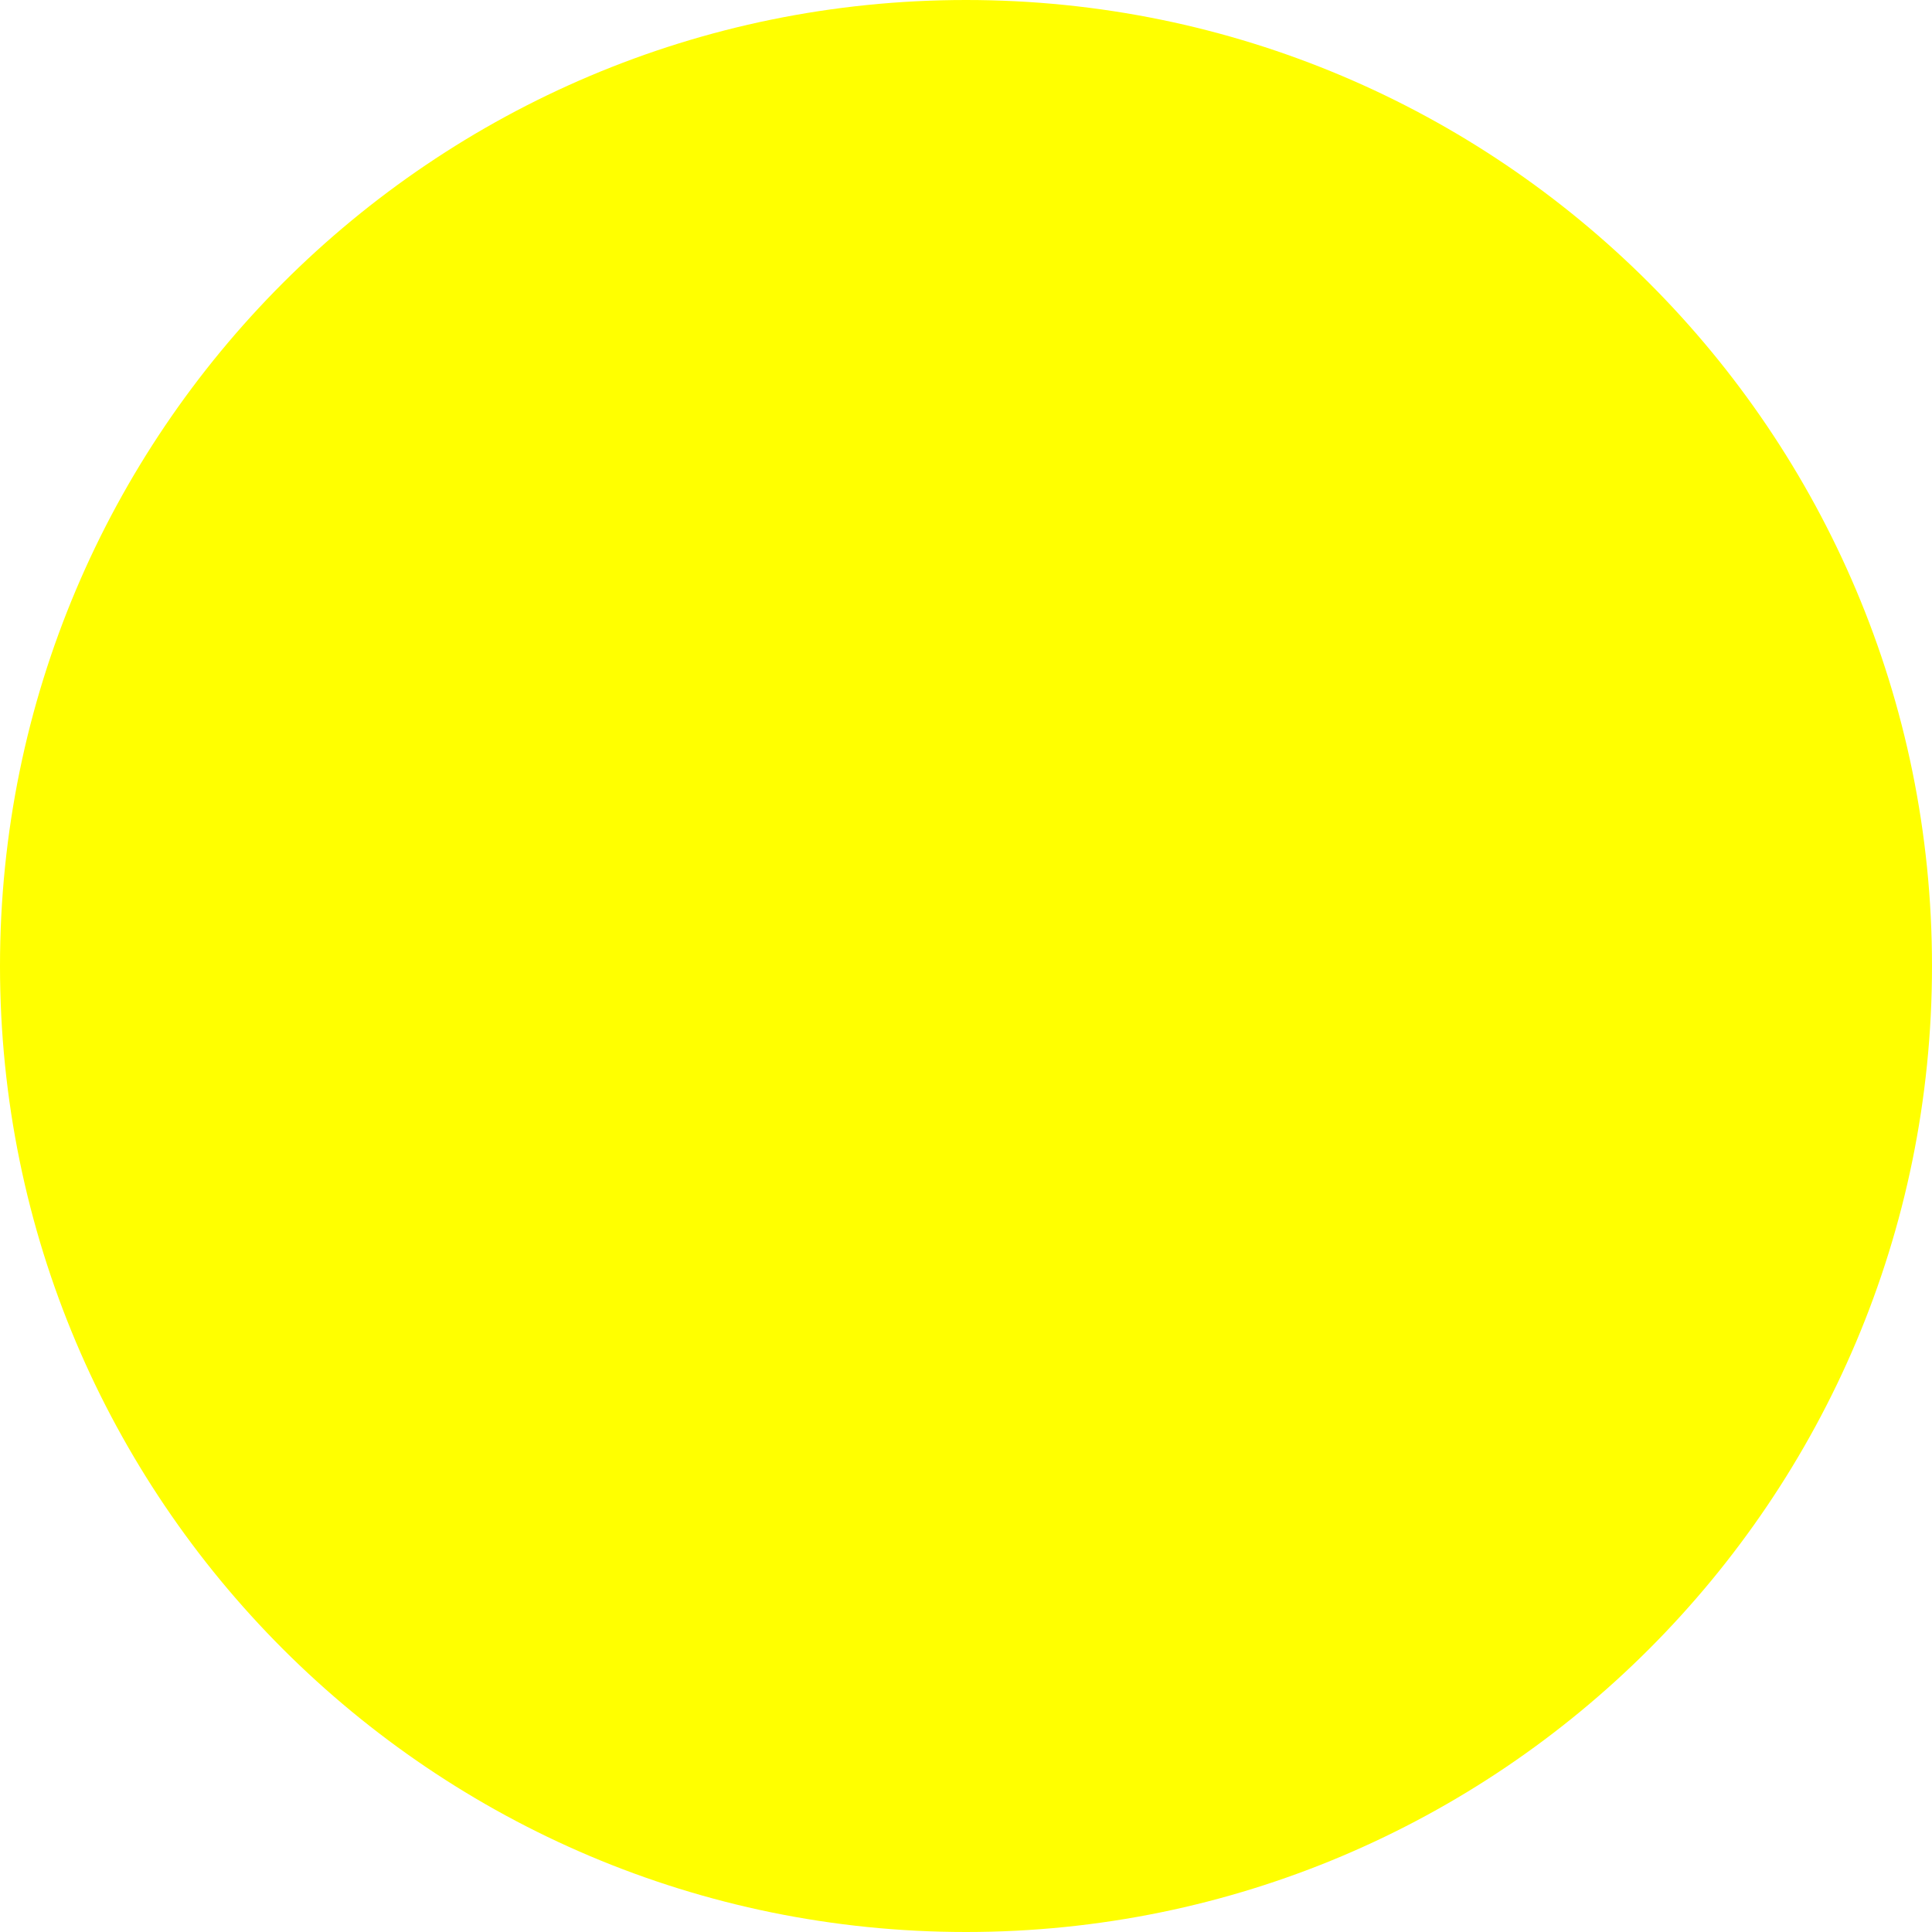
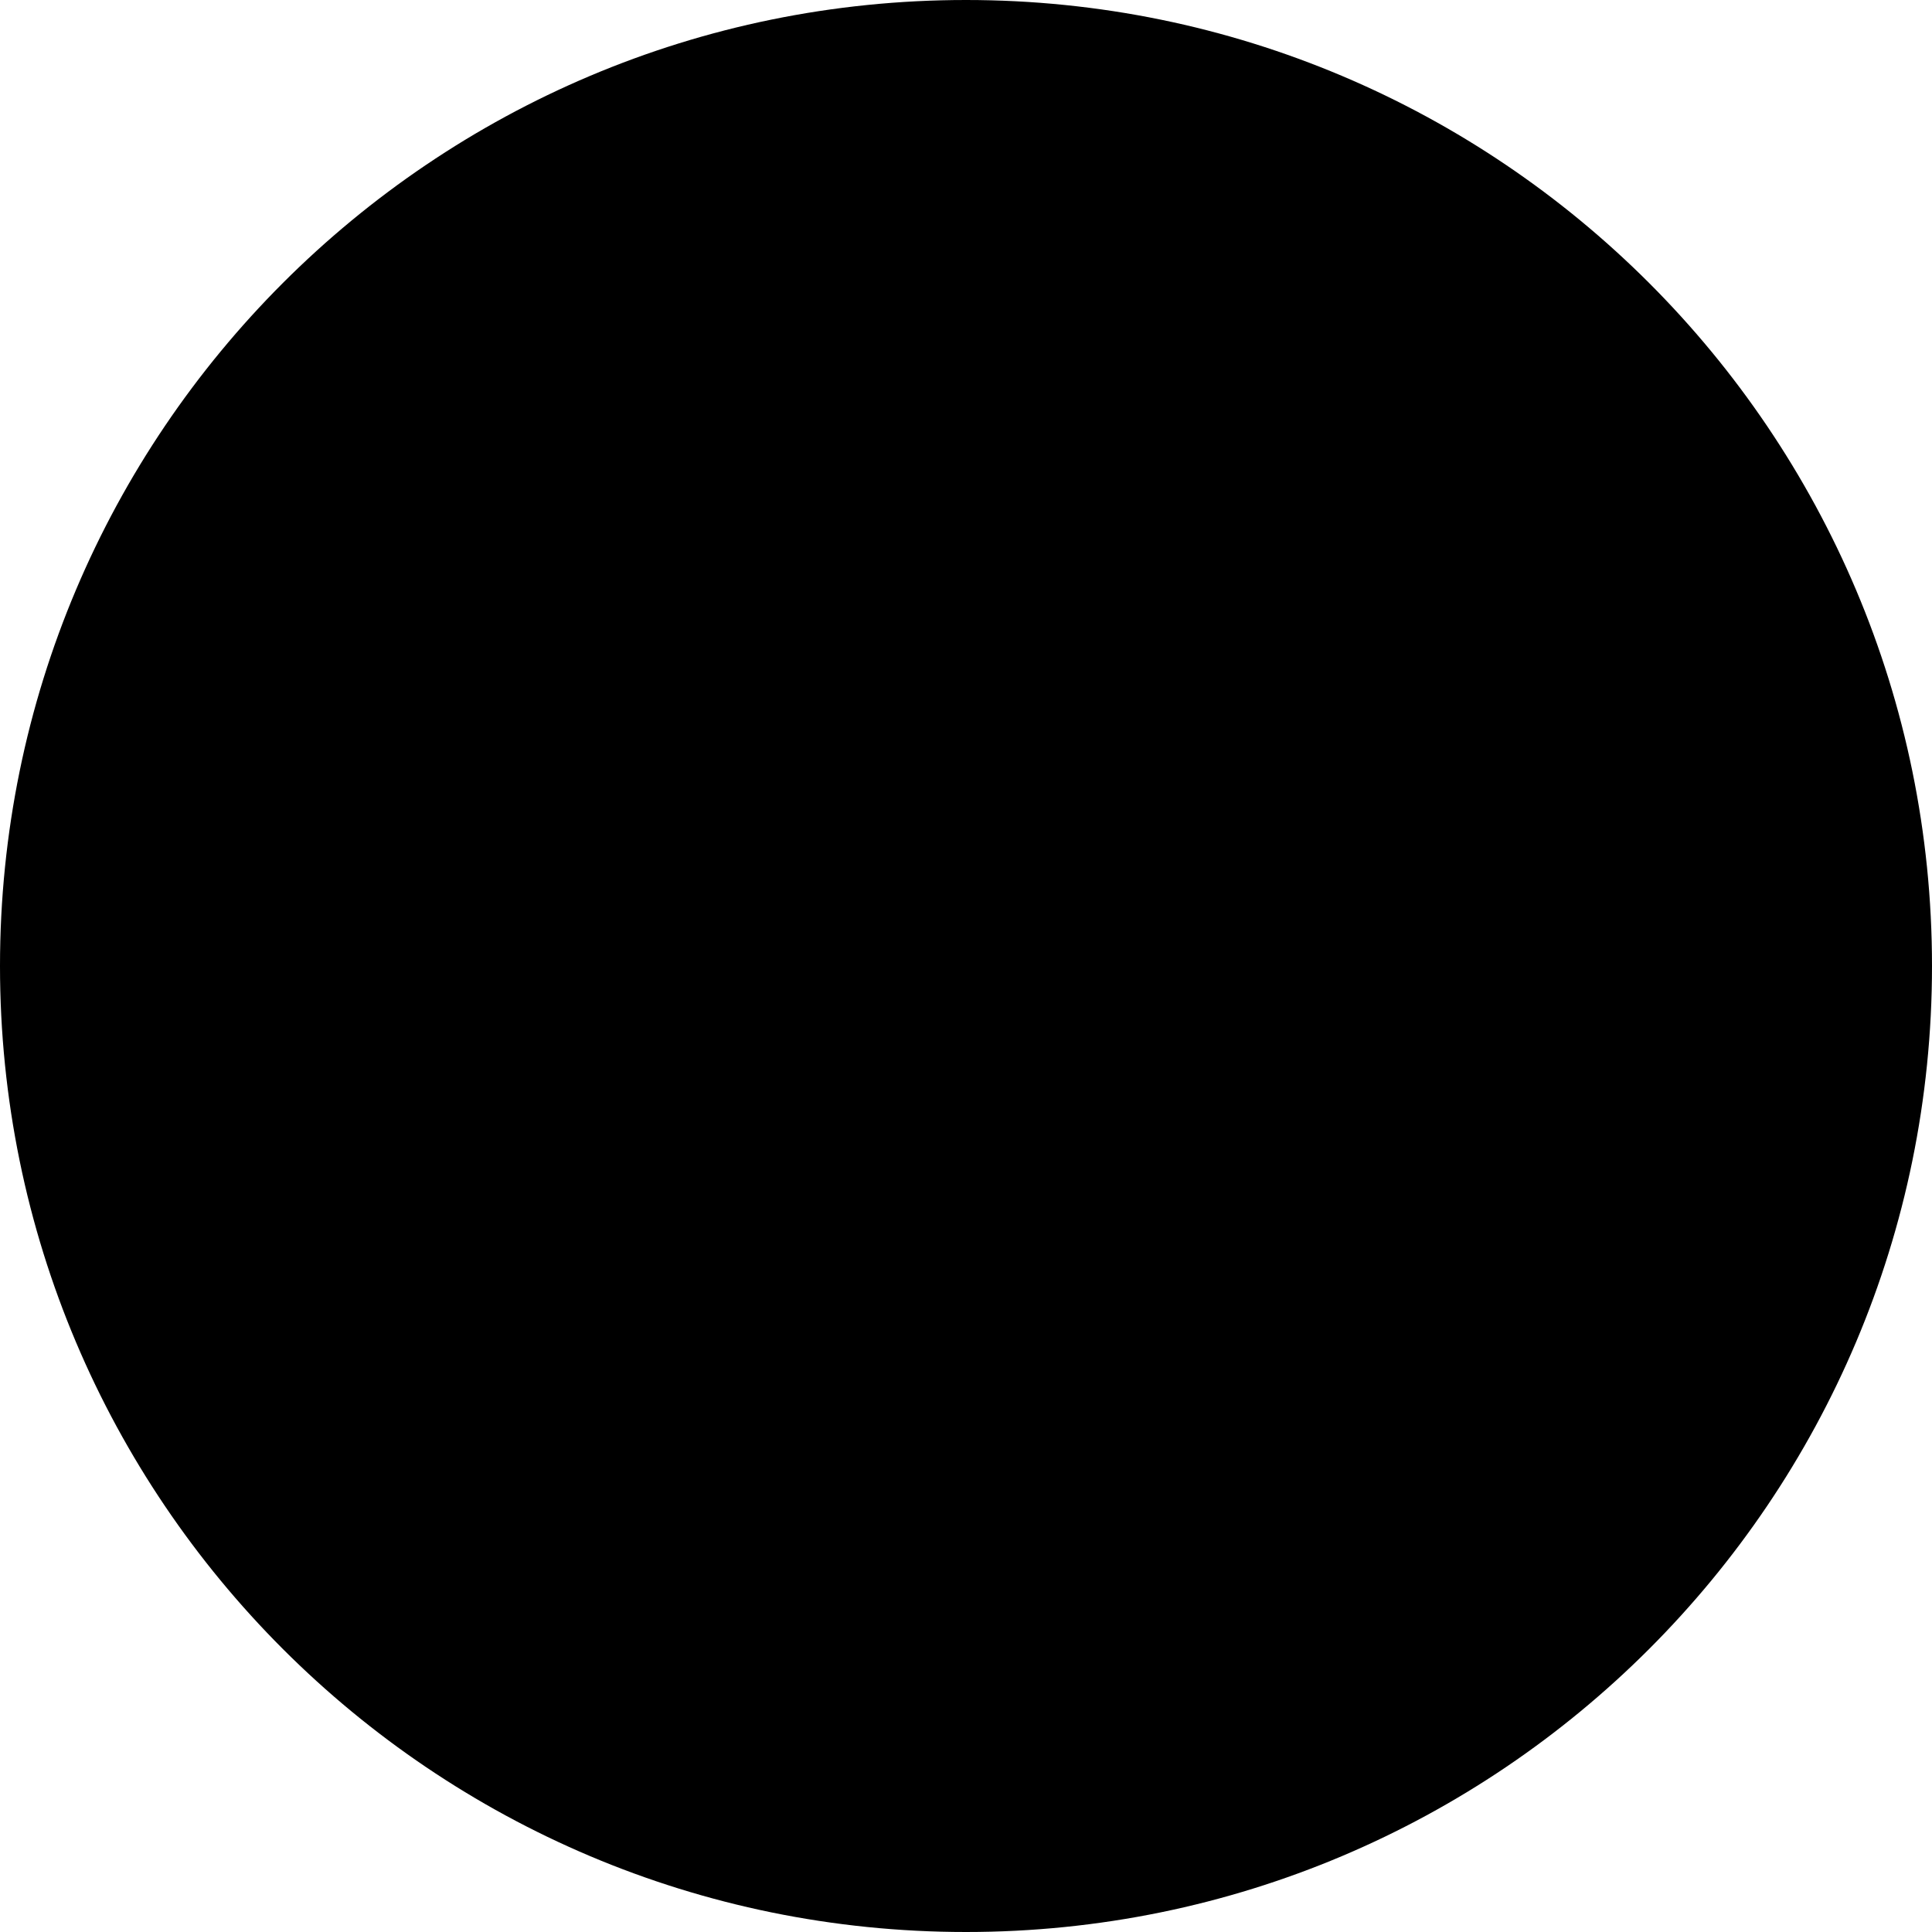
- <svg xmlns="http://www.w3.org/2000/svg" id="Calque_1" data-name="Calque 1" viewBox="0 0 22 22">
-   <defs>
-     <style>.cls-1{fill:#ff0;}</style>
-   </defs>
-   <circle class="cls-1" cx="11" cy="11" r="11" />
+ <svg xmlns="http://www.w3.org/2000/svg" version="1.1" id="Calque_1" x="0px" y="0px" viewBox="0 0 22 22" style="enable-background:new 0 0 22 22;" xml:space="preserve">
+   <circle cx="11" cy="11" r="11" />
</svg>
